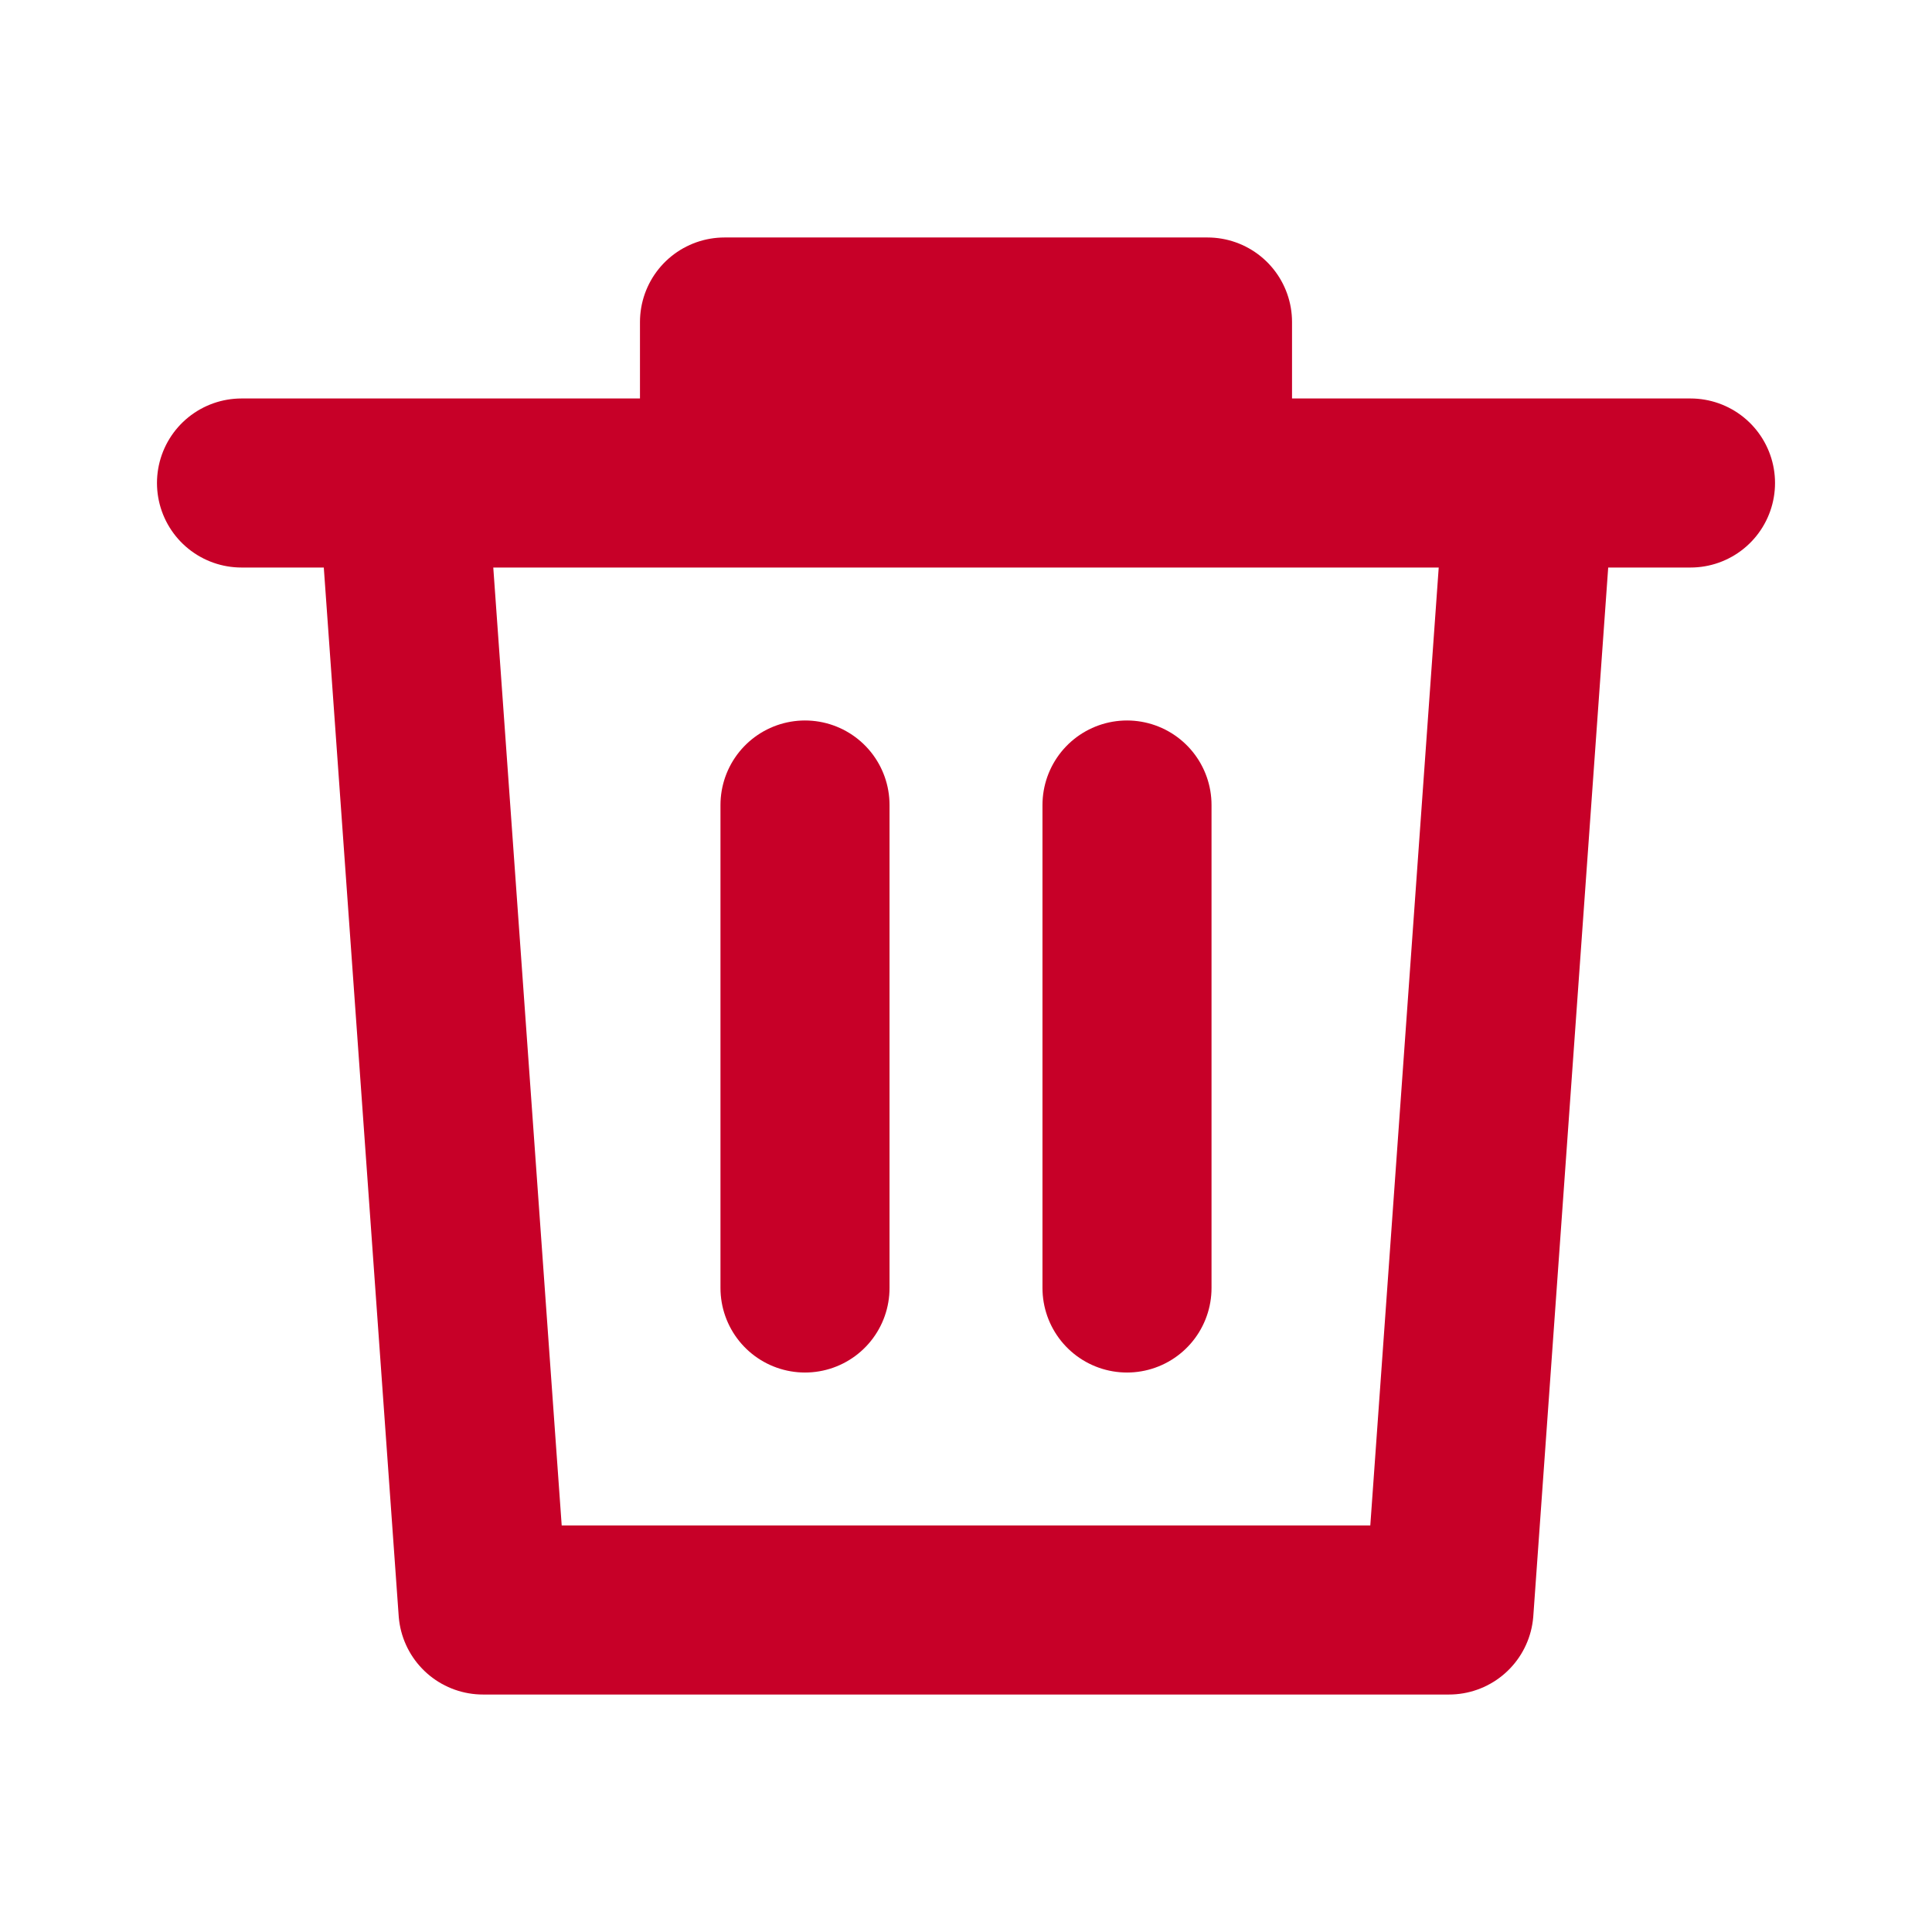
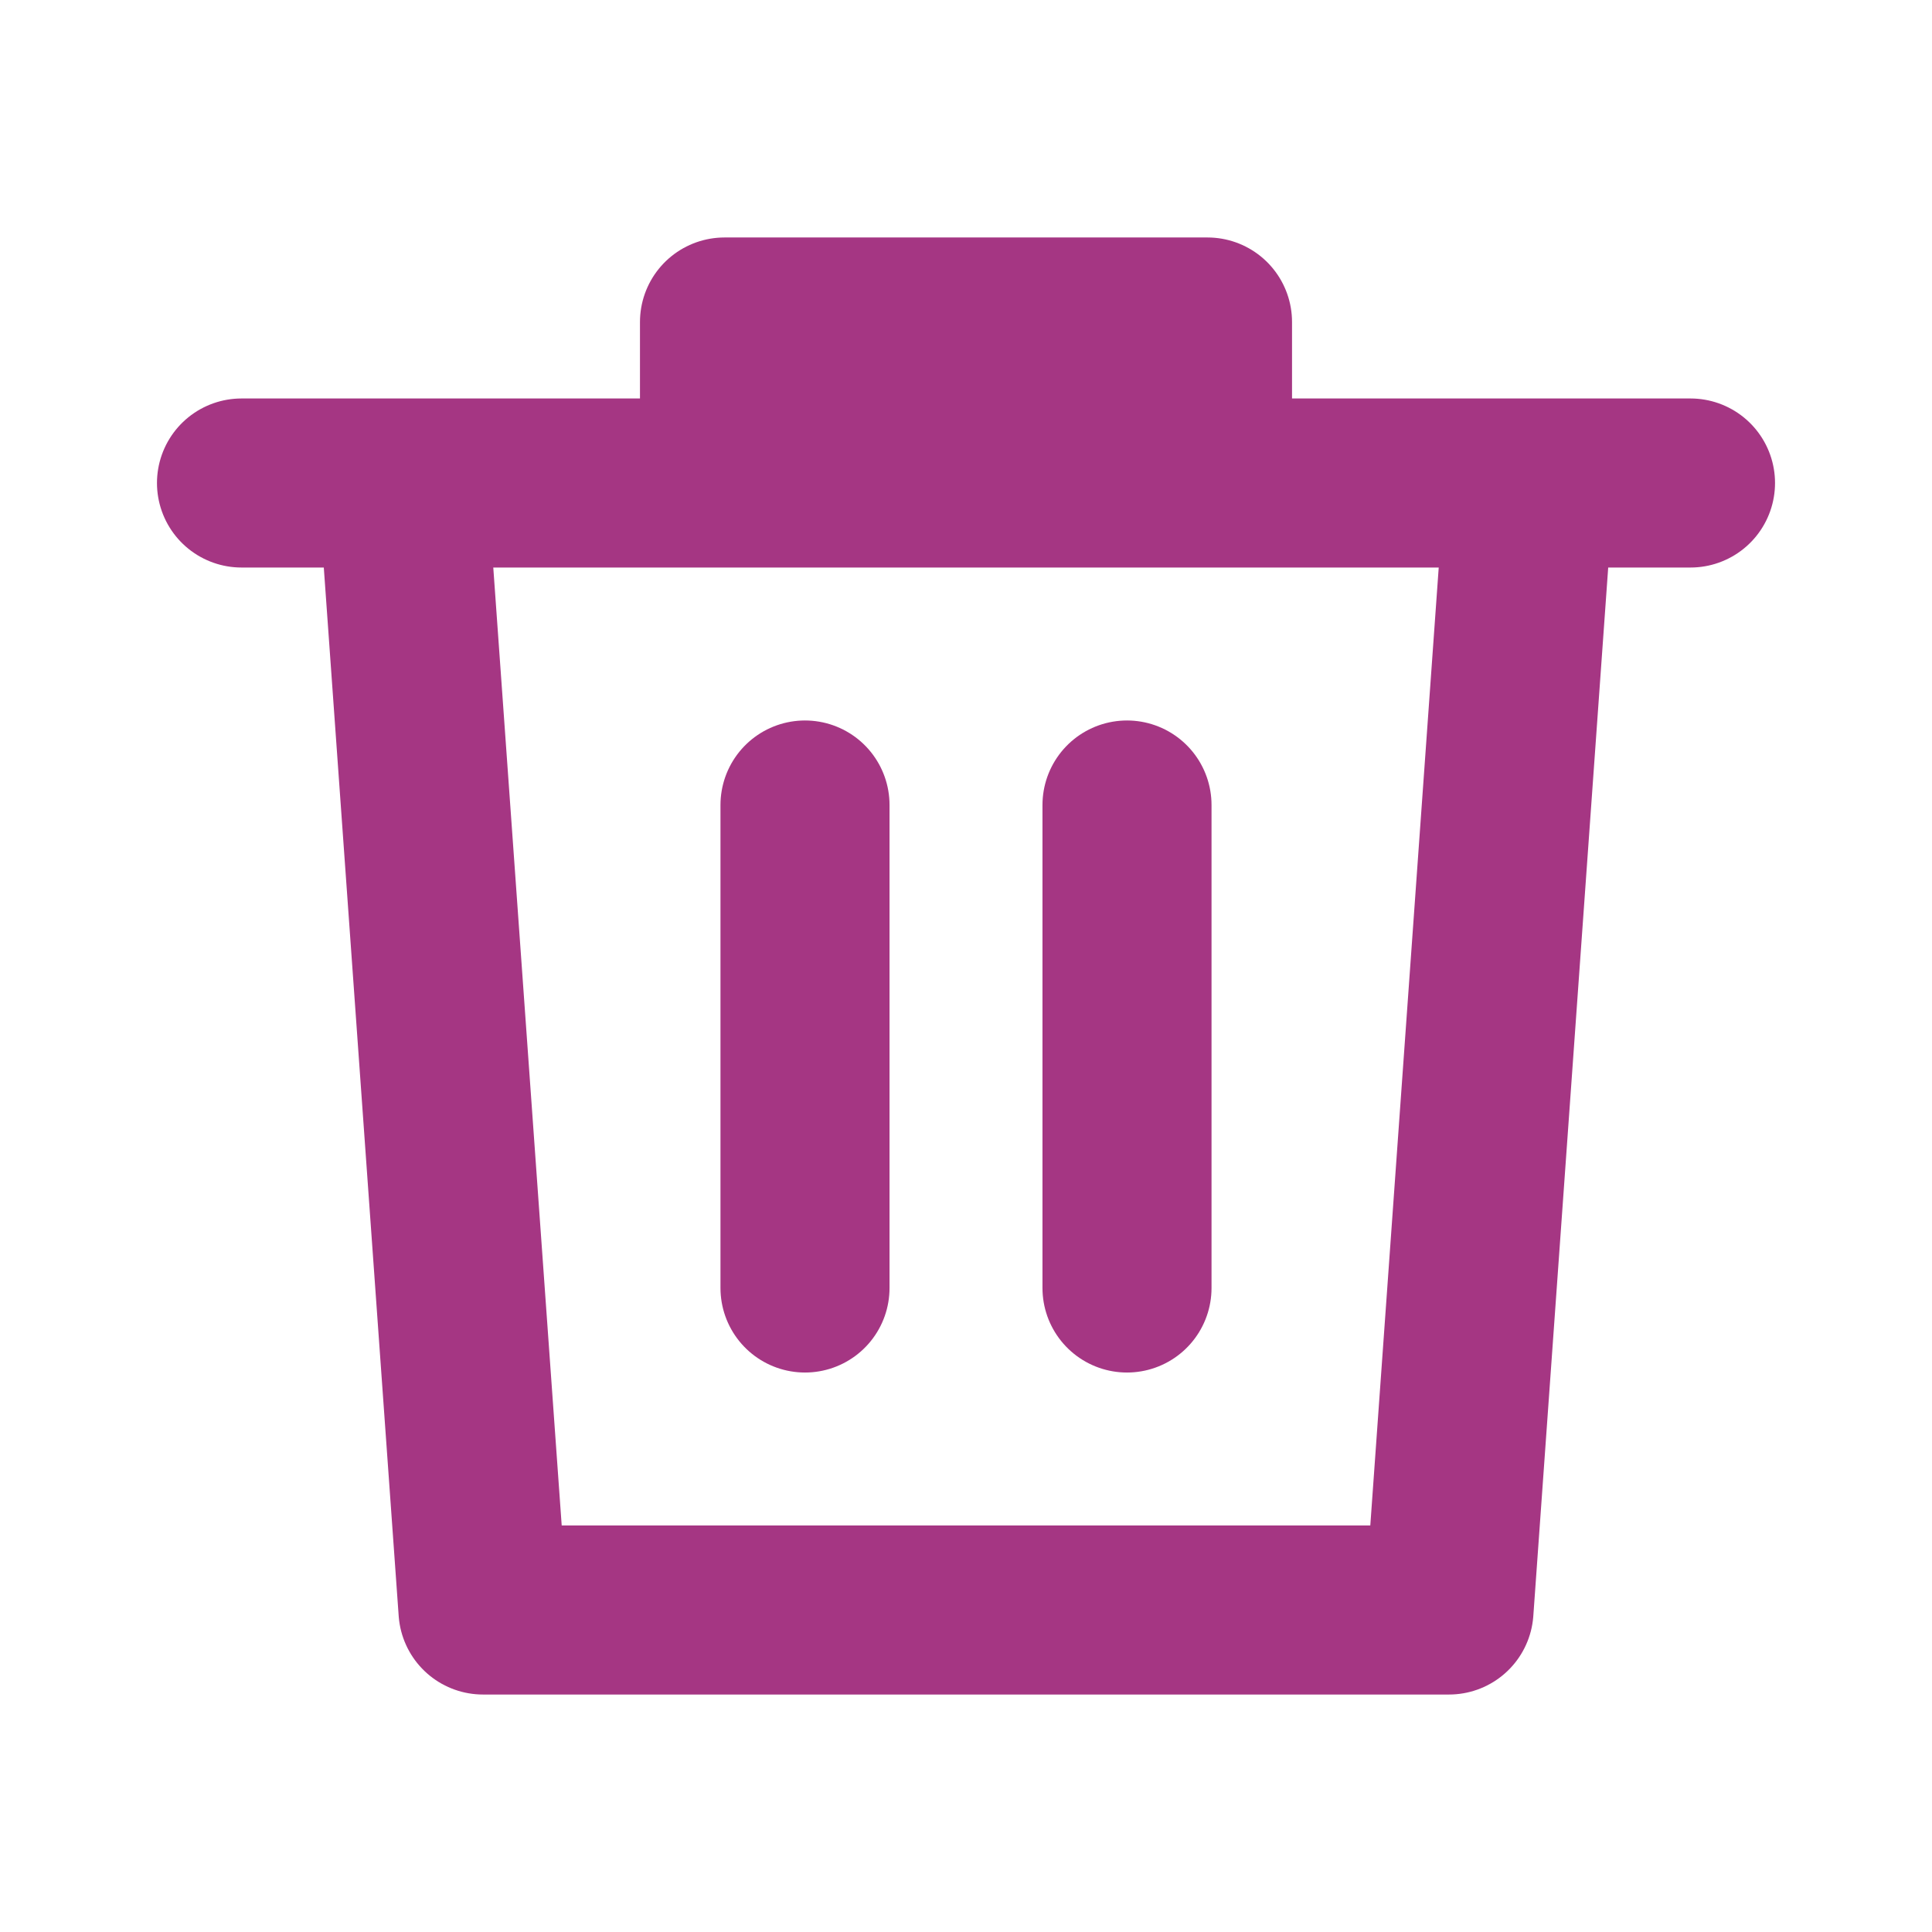
- <svg xmlns="http://www.w3.org/2000/svg" width="24" height="24" viewBox="0 0 24 24" fill="none" stroke="#c70028" stroke-width="2.1" stroke-linecap="round" stroke-linejoin="round">
+ <svg xmlns="http://www.w3.org/2000/svg" width="24" height="24" viewBox="0 0 24 24" fill="none" stroke="#a53683" stroke-width="2.1" stroke-linecap="round" stroke-linejoin="round">
  <path d="M3 6h18M9 6V4h6v2M5 6l1 14h12l1-14M10 10v6M14 10v6" />
</svg>
